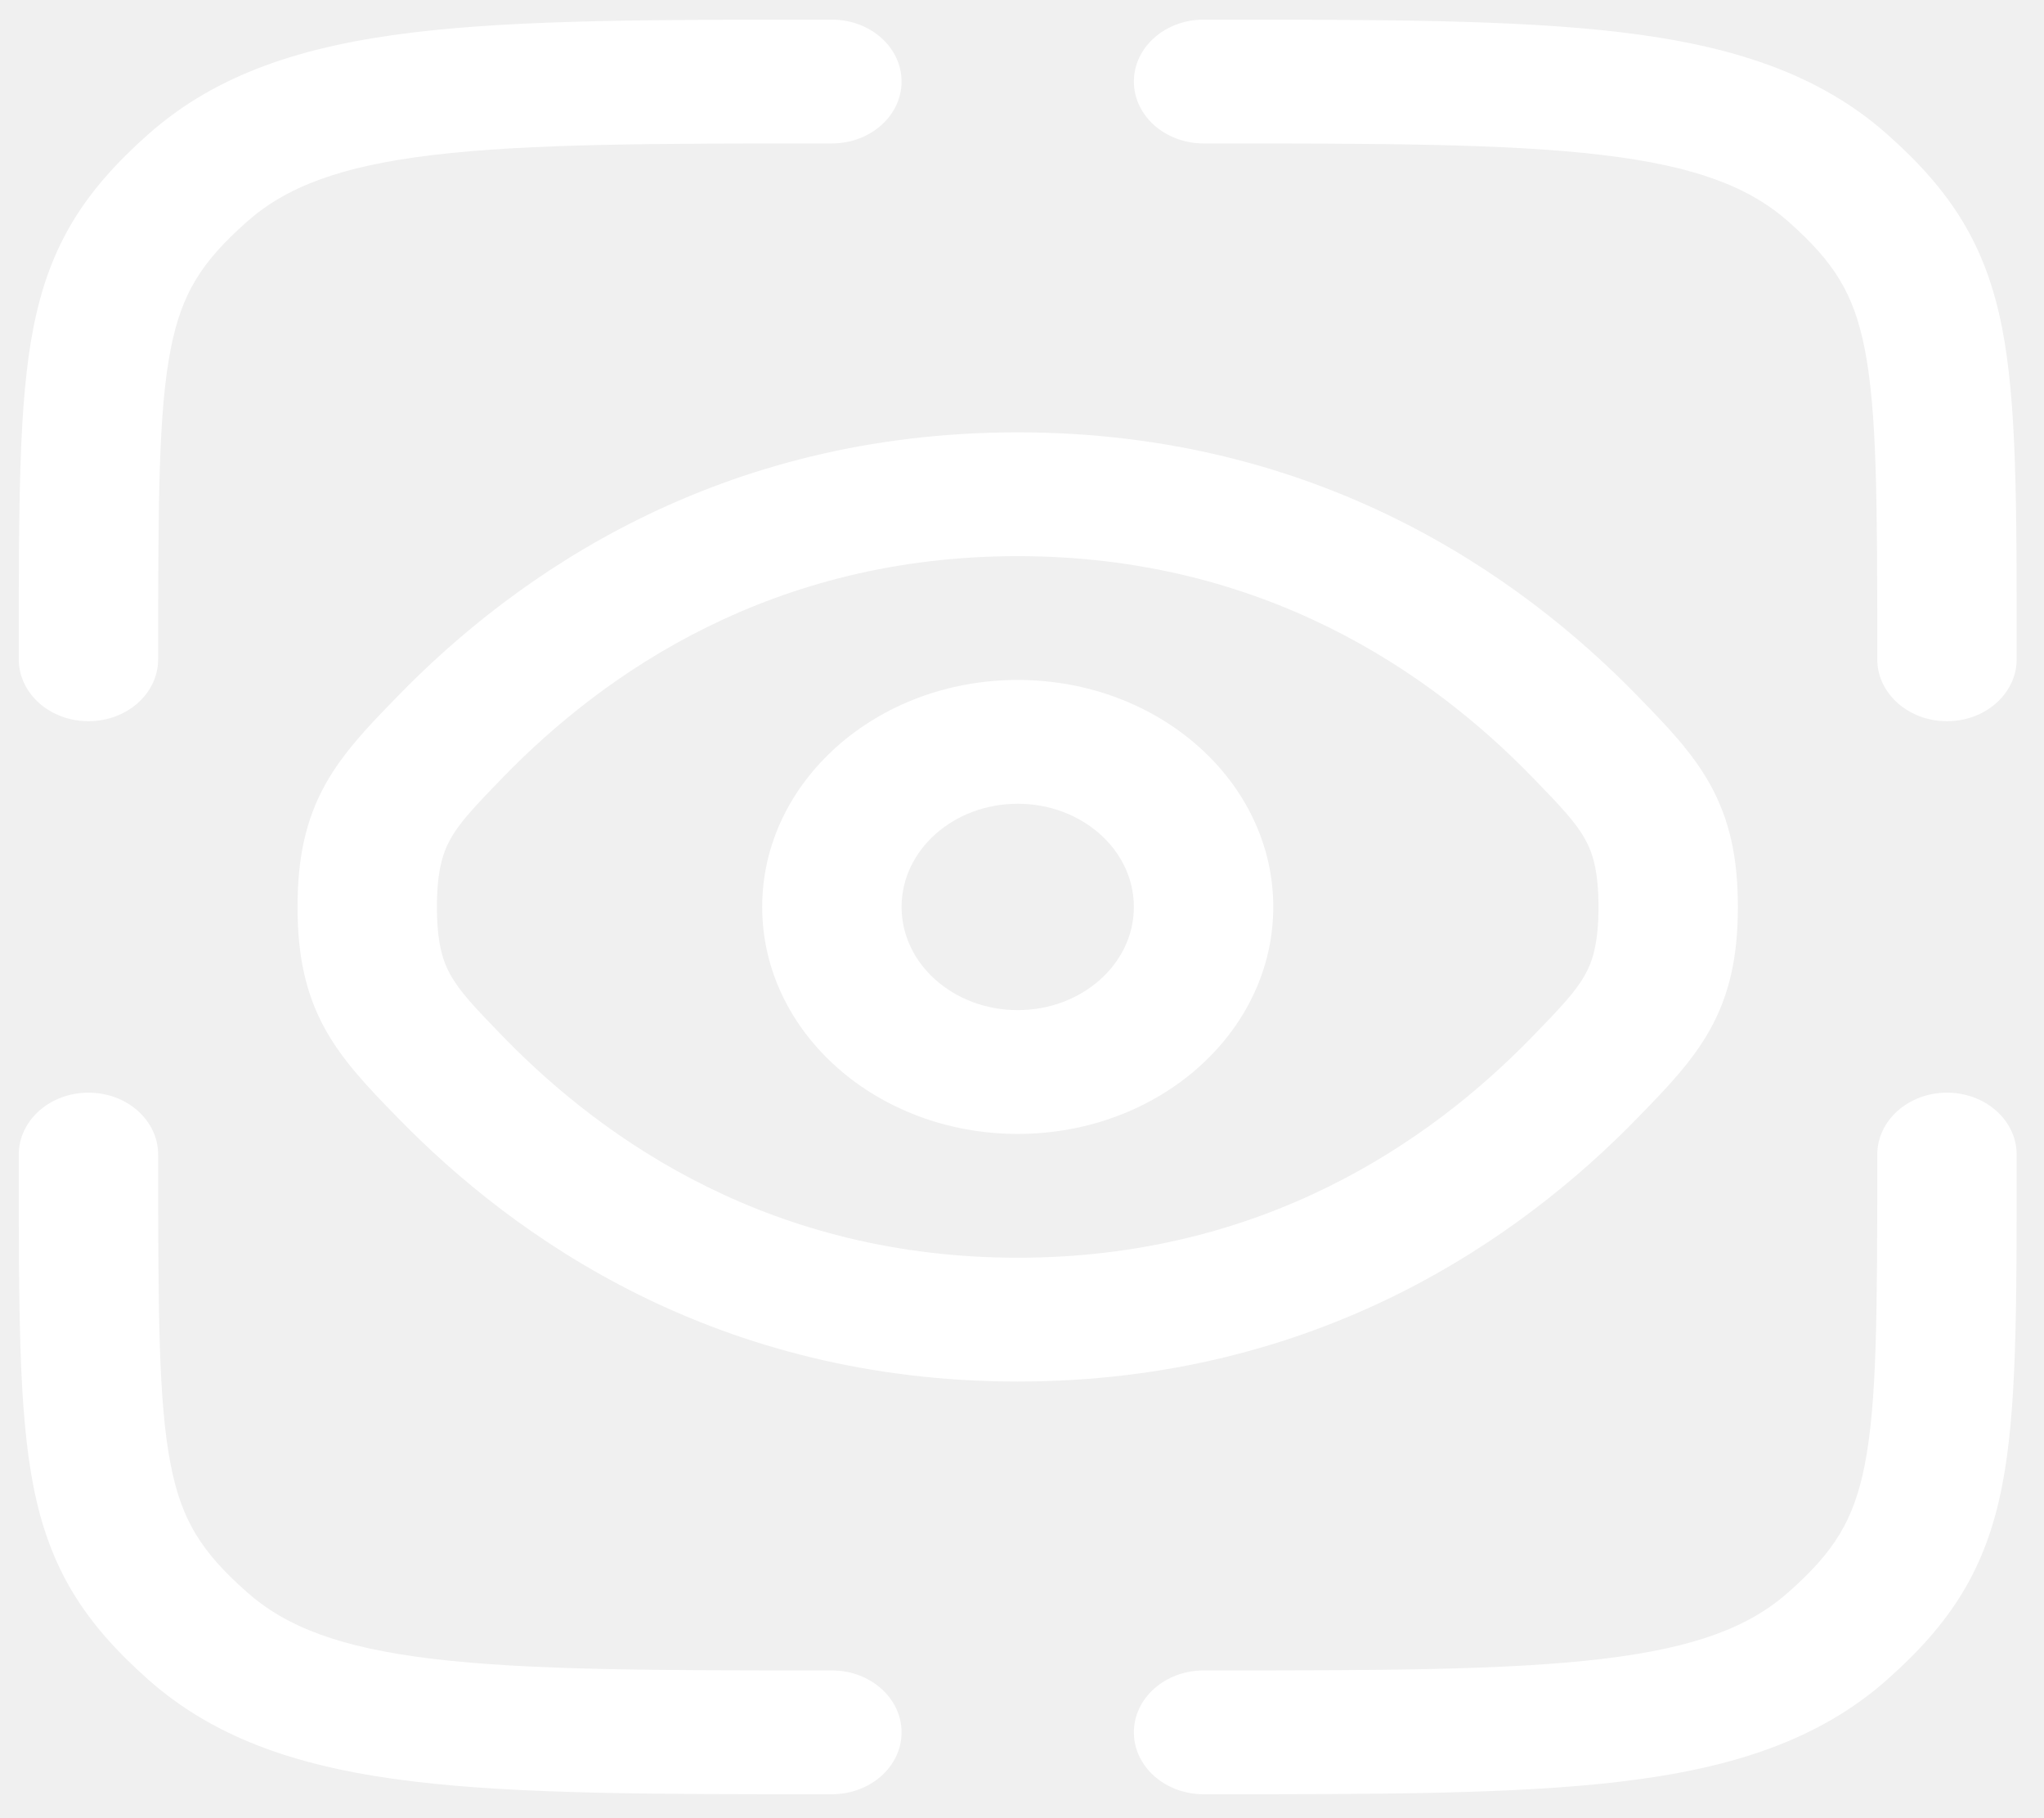
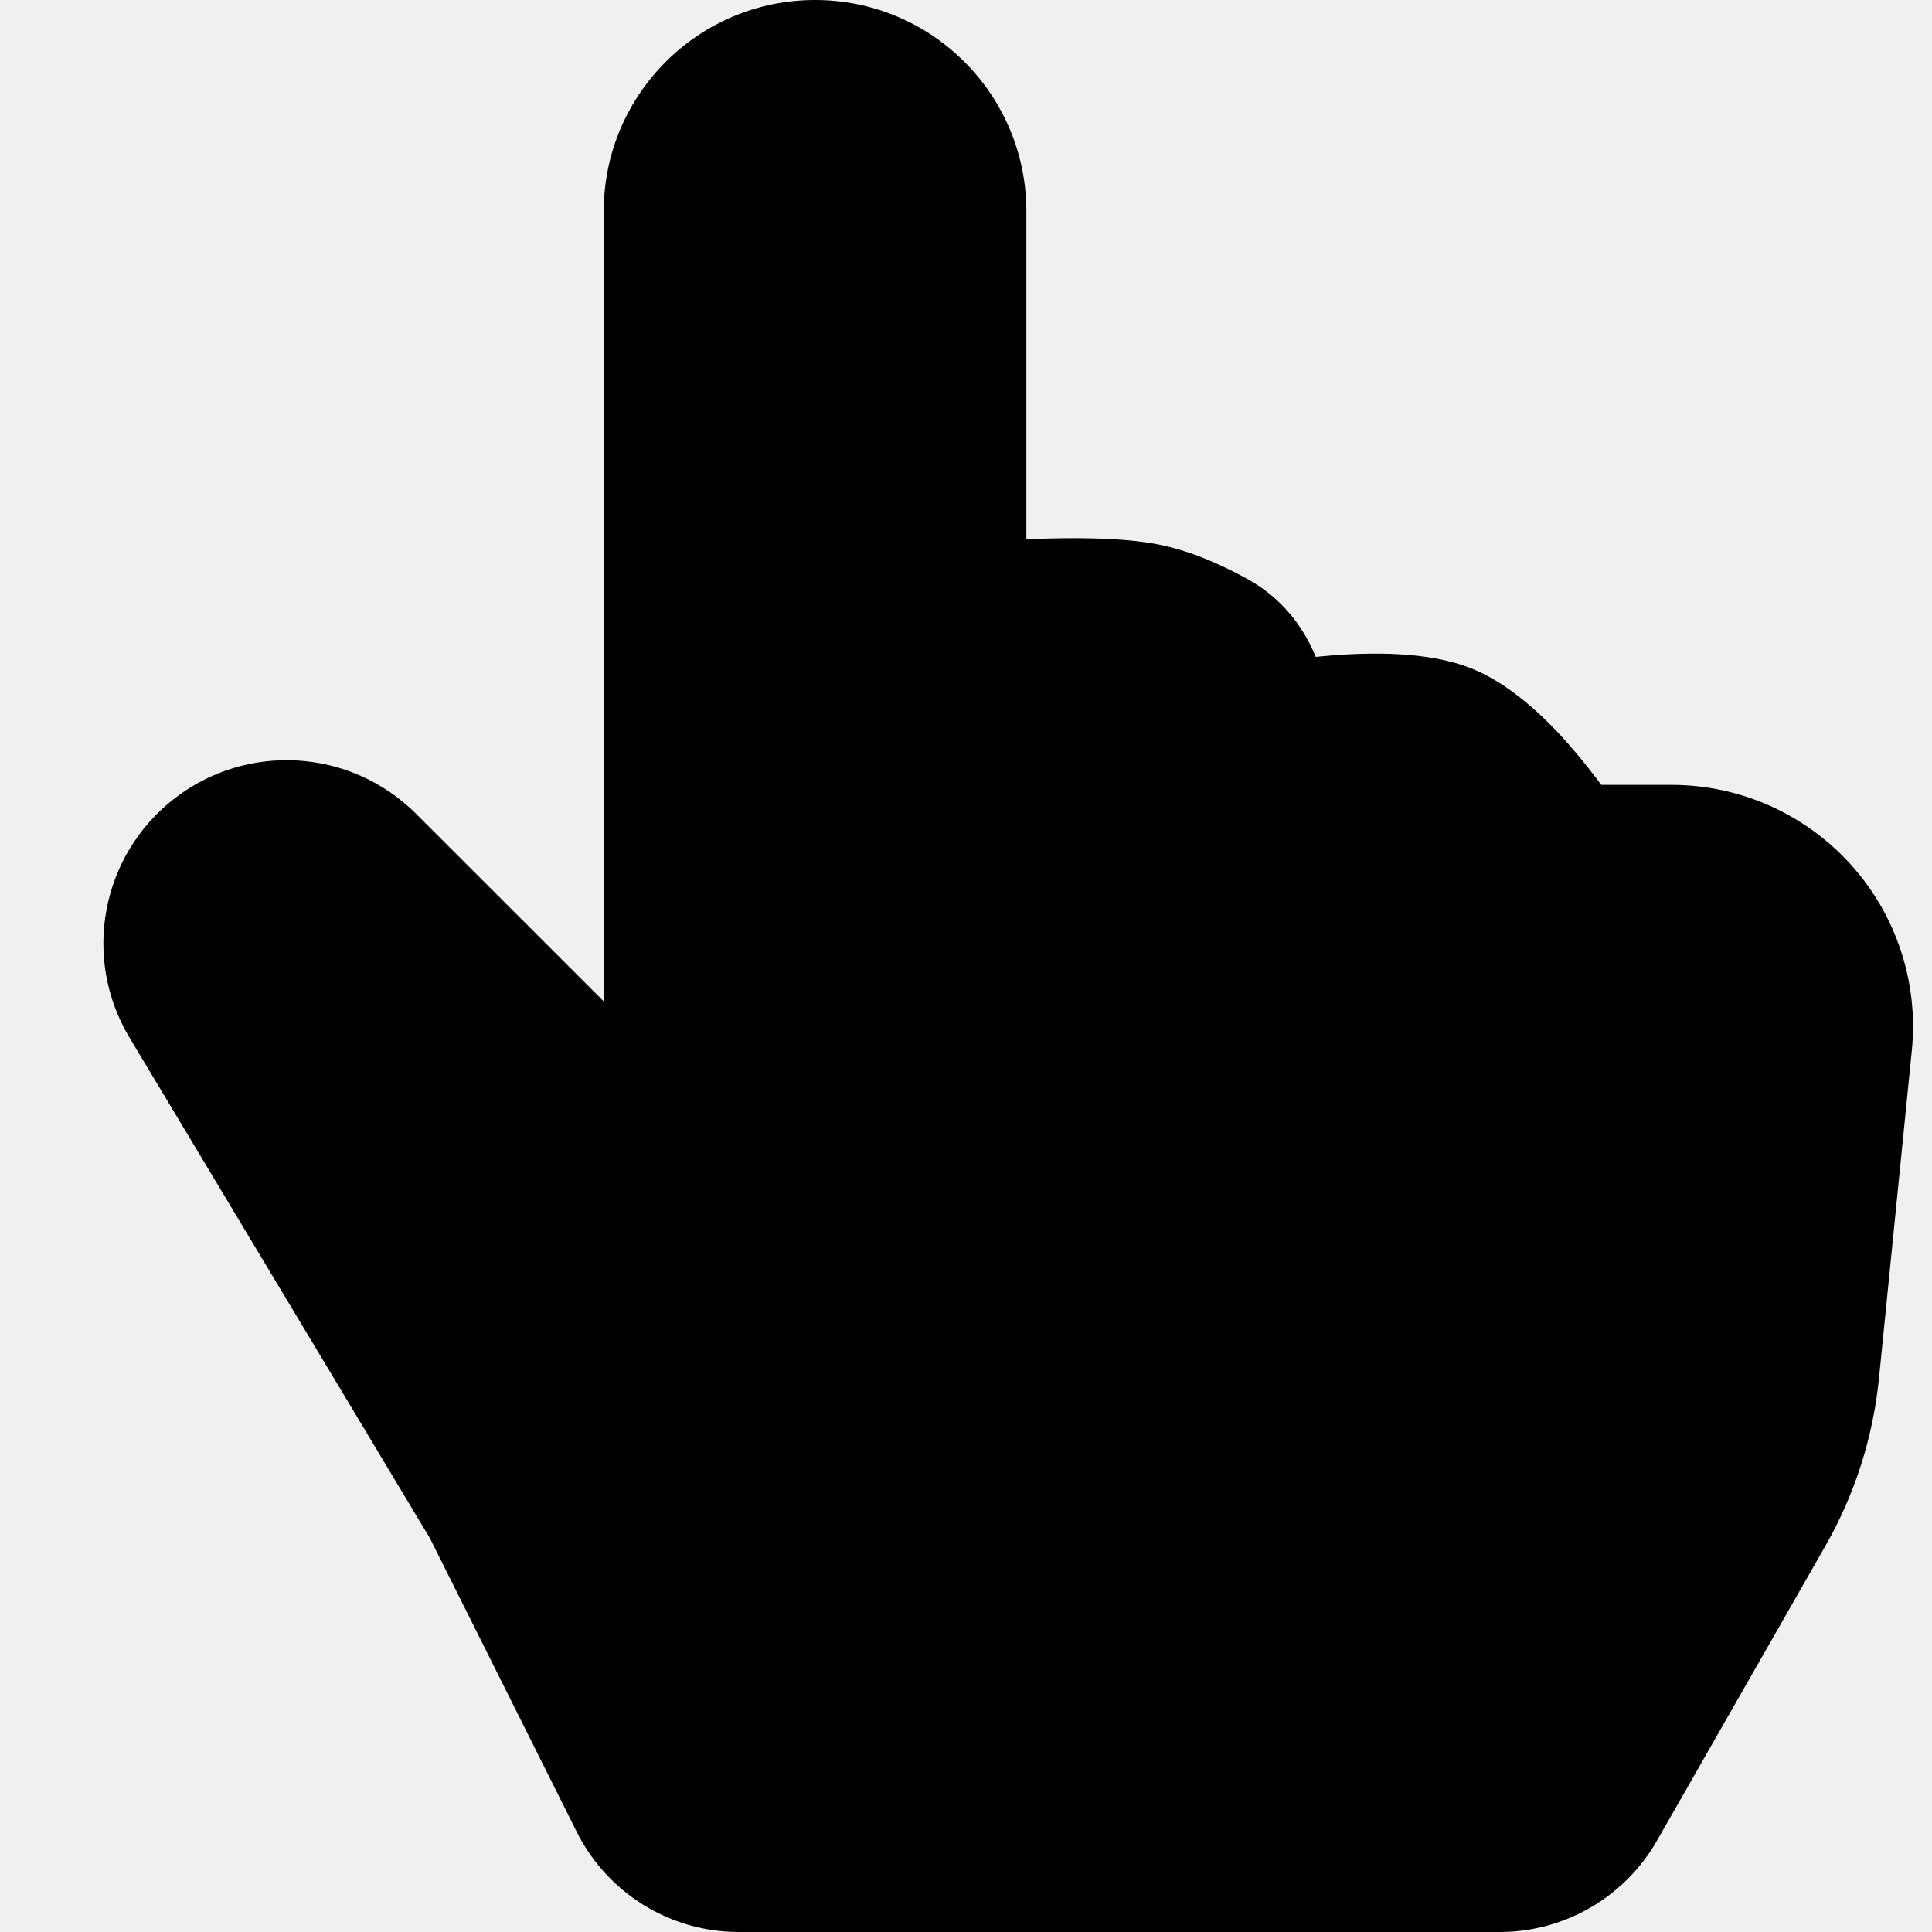
- <svg xmlns="http://www.w3.org/2000/svg" width="72" height="64" viewBox="0 0 72 64" fill="none">
-   <path d="M56.436 5.457C53.072 5.056 48.638 5.051 42.396 5.051C41.04 5.051 39.941 4.075 39.941 2.871C39.941 1.667 41.04 0.691 42.396 0.691H42.581C48.596 0.691 53.361 0.691 57.09 1.136C60.928 1.594 64.034 2.56 66.484 4.735C68.724 6.724 69.948 8.617 70.522 11.539C71.038 14.166 71.038 17.709 71.037 22.938V23.218C71.037 24.422 69.938 25.398 68.582 25.398C67.227 25.398 66.127 24.422 66.127 23.218C66.127 17.64 66.118 14.494 65.685 12.288C65.3 10.332 64.606 9.234 63.012 7.818C61.626 6.588 59.729 5.85 56.436 5.457Z" fill="white" />
-   <path d="M5.571 40.659C5.571 39.455 4.472 38.479 3.116 38.479C1.76 38.479 0.661 39.455 0.661 40.659L0.661 40.939C0.661 46.169 0.661 49.711 1.177 52.338C1.751 55.26 2.975 57.153 5.215 59.142C7.665 61.317 10.771 62.283 14.609 62.741C18.338 63.186 23.102 63.186 29.118 63.186H29.303C30.659 63.186 31.758 62.21 31.758 61.006C31.758 59.802 30.659 58.826 29.303 58.826C23.061 58.826 18.627 58.821 15.263 58.42C11.97 58.027 10.072 57.289 8.687 56.059C7.092 54.643 6.398 53.545 6.014 51.589C5.581 49.383 5.571 46.237 5.571 40.659Z" fill="white" />
-   <path d="M71.037 40.659C71.037 39.455 69.938 38.479 68.582 38.479C67.227 38.479 66.127 39.455 66.127 40.659C66.127 46.237 66.118 49.383 65.685 51.589C65.3 53.545 64.606 54.643 63.012 56.059C61.626 57.289 59.729 58.027 56.436 58.42C53.072 58.821 48.638 58.826 42.396 58.826C41.04 58.826 39.941 59.802 39.941 61.006C39.941 62.21 41.04 63.186 42.396 63.186H42.581C48.596 63.186 53.361 63.186 57.09 62.741C60.928 62.283 64.034 61.317 66.484 59.142C68.724 57.153 69.948 55.26 70.522 52.338C71.038 49.711 71.038 46.169 71.037 40.939V40.659Z" fill="white" />
-   <path d="M29.303 0.691H29.118C23.102 0.691 18.338 0.691 14.609 1.136C10.771 1.594 7.665 2.56 5.215 4.735C2.975 6.724 1.751 8.617 1.177 11.539C0.661 14.166 0.661 17.708 0.661 22.938L0.661 23.218C0.661 24.422 1.76 25.398 3.116 25.398C4.472 25.398 5.571 24.422 5.571 23.218C5.571 17.64 5.581 14.494 6.014 12.288C6.398 10.332 7.092 9.234 8.687 7.818C10.072 6.588 11.97 5.85 15.263 5.457C18.627 5.056 23.061 5.051 29.303 5.051C30.659 5.051 31.758 4.075 31.758 2.871C31.758 1.667 30.659 0.691 29.303 0.691Z" fill="white" />
-   <path fill-rule="evenodd" clip-rule="evenodd" d="M35.849 23.945C30.878 23.945 26.848 27.524 26.848 31.939C26.848 36.353 30.878 39.932 35.849 39.932C40.821 39.932 44.851 36.353 44.851 31.939C44.851 27.524 40.821 23.945 35.849 23.945ZM31.758 31.939C31.758 29.932 33.59 28.305 35.849 28.305C38.109 28.305 39.941 29.932 39.941 31.939C39.941 33.945 38.109 35.572 35.849 35.572C33.59 35.572 31.758 33.945 31.758 31.939Z" fill="white" />
-   <path fill-rule="evenodd" clip-rule="evenodd" d="M13.998 24.528C18.155 20.246 25.297 15.225 35.849 15.225C46.401 15.225 53.544 20.246 57.701 24.528L57.806 24.637C58.693 25.549 59.606 26.488 60.233 27.613C60.933 28.871 61.217 30.222 61.217 31.939C61.217 33.655 60.933 35.006 60.233 36.264C59.606 37.389 58.693 38.328 57.806 39.241L57.701 39.349C53.544 43.631 46.401 48.652 35.849 48.652C25.297 48.652 18.155 43.631 13.998 39.349L13.892 39.241C13.005 38.328 12.093 37.389 11.466 36.264C10.765 35.006 10.481 33.655 10.481 31.939C10.481 30.222 10.765 28.871 11.466 27.613C12.093 26.488 13.005 25.549 13.892 24.637L13.998 24.528ZM35.849 19.585C27.237 19.585 21.337 23.646 17.716 27.375C16.689 28.433 16.189 28.969 15.867 29.547C15.594 30.037 15.391 30.677 15.391 31.939C15.391 33.2 15.594 33.84 15.867 34.33C16.189 34.908 16.689 35.444 17.716 36.502C21.337 40.231 27.237 44.292 35.849 44.292C44.461 44.292 50.362 40.231 53.982 36.502C55.01 35.444 55.51 34.908 55.832 34.33C56.105 33.84 56.307 33.2 56.307 31.939C56.307 30.677 56.105 30.037 55.832 29.547C55.51 28.969 55.01 28.433 53.982 27.375C50.362 23.646 44.461 19.585 35.849 19.585Z" fill="white" />
+ <svg xmlns="http://www.w3.org/2000/svg" width="16" height="16" fill="currentColor" class="bi bi-hand-index-thumb-fill" viewBox="0 0 16 16">
+   <path d="M8.5 1.75v2.716l.047-.002c.312-.012.742-.016 1.051.046.28.056.543.18.738.288.273.152.456.385.56.642l.132-.012c.312-.024.794-.038 1.158.108.37.148.689.487.88.716q.113.137.195.248h.582a2 2 0 0 1 1.99 2.199l-.272 2.715a3.5 3.5 0 0 1-.444 1.389l-1.395 2.441A1.5 1.5 0 0 1 12.42 16H6.118a1.5 1.5 0 0 1-1.342-.83l-1.215-2.43L1.07 8.589a1.517 1.517 0 0 1 2.373-1.852L5 8.293V1.75a1.75 1.75 0 0 1 3.5 0" />
</svg>
